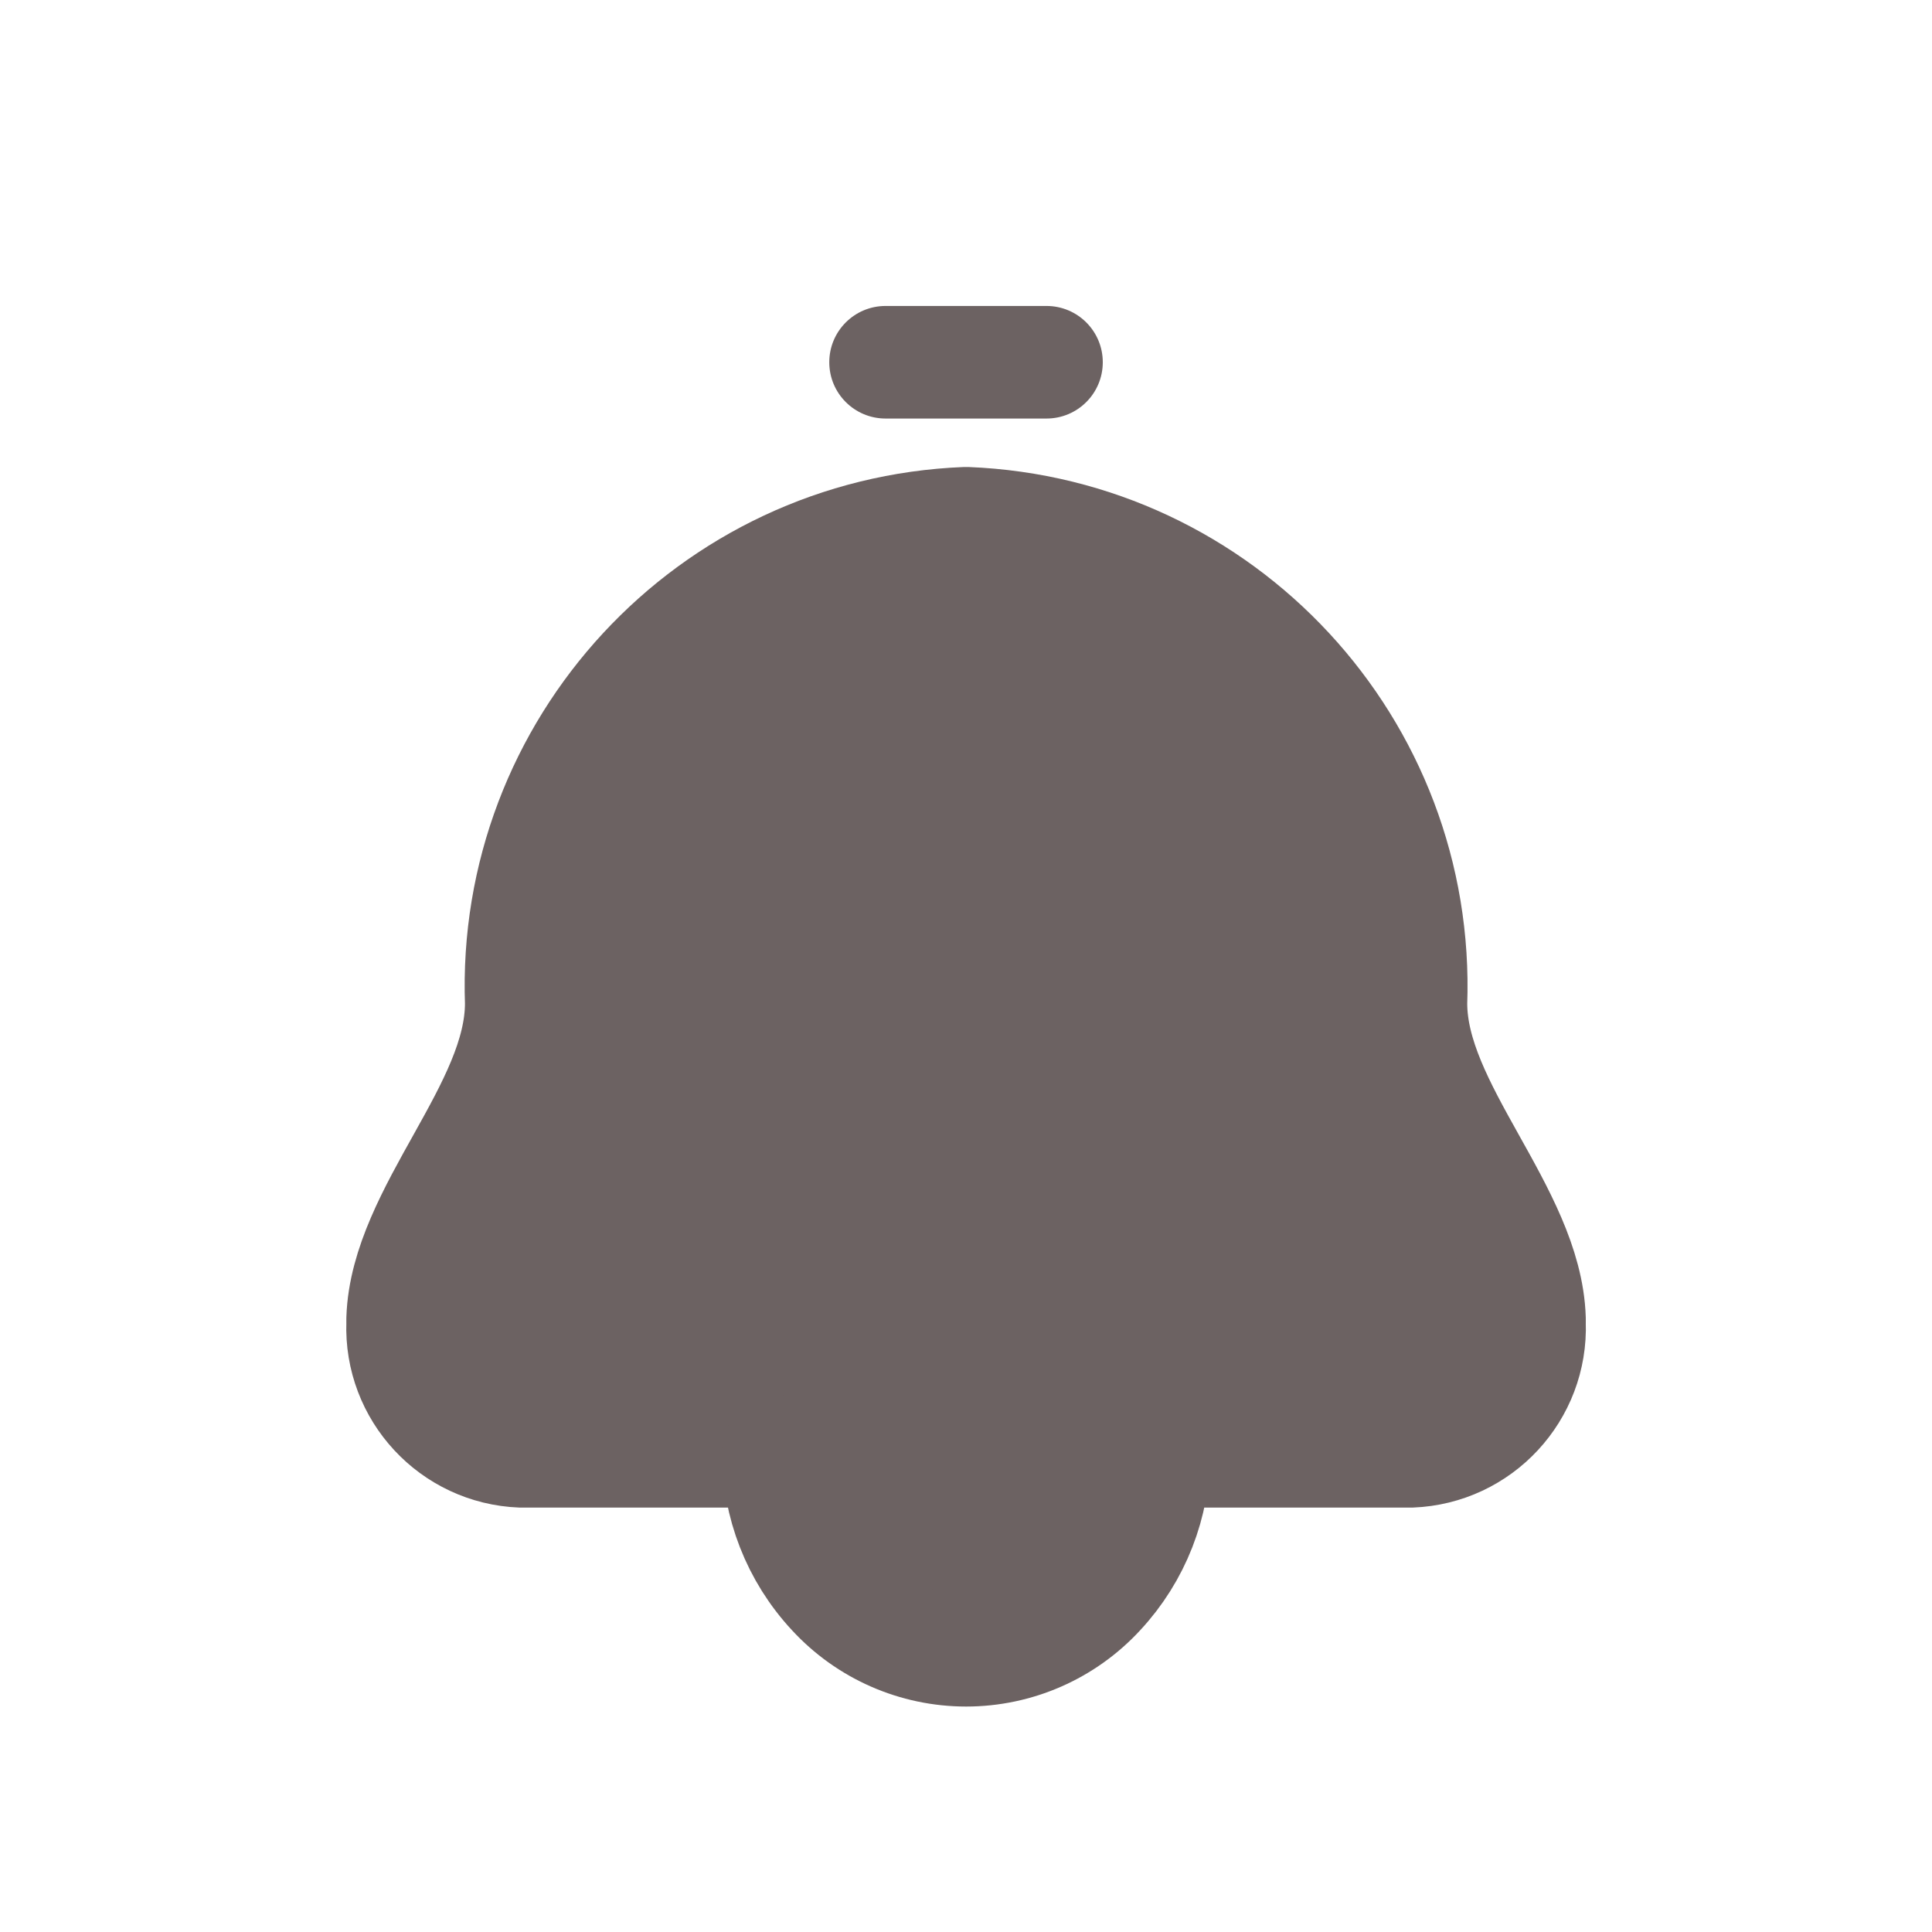
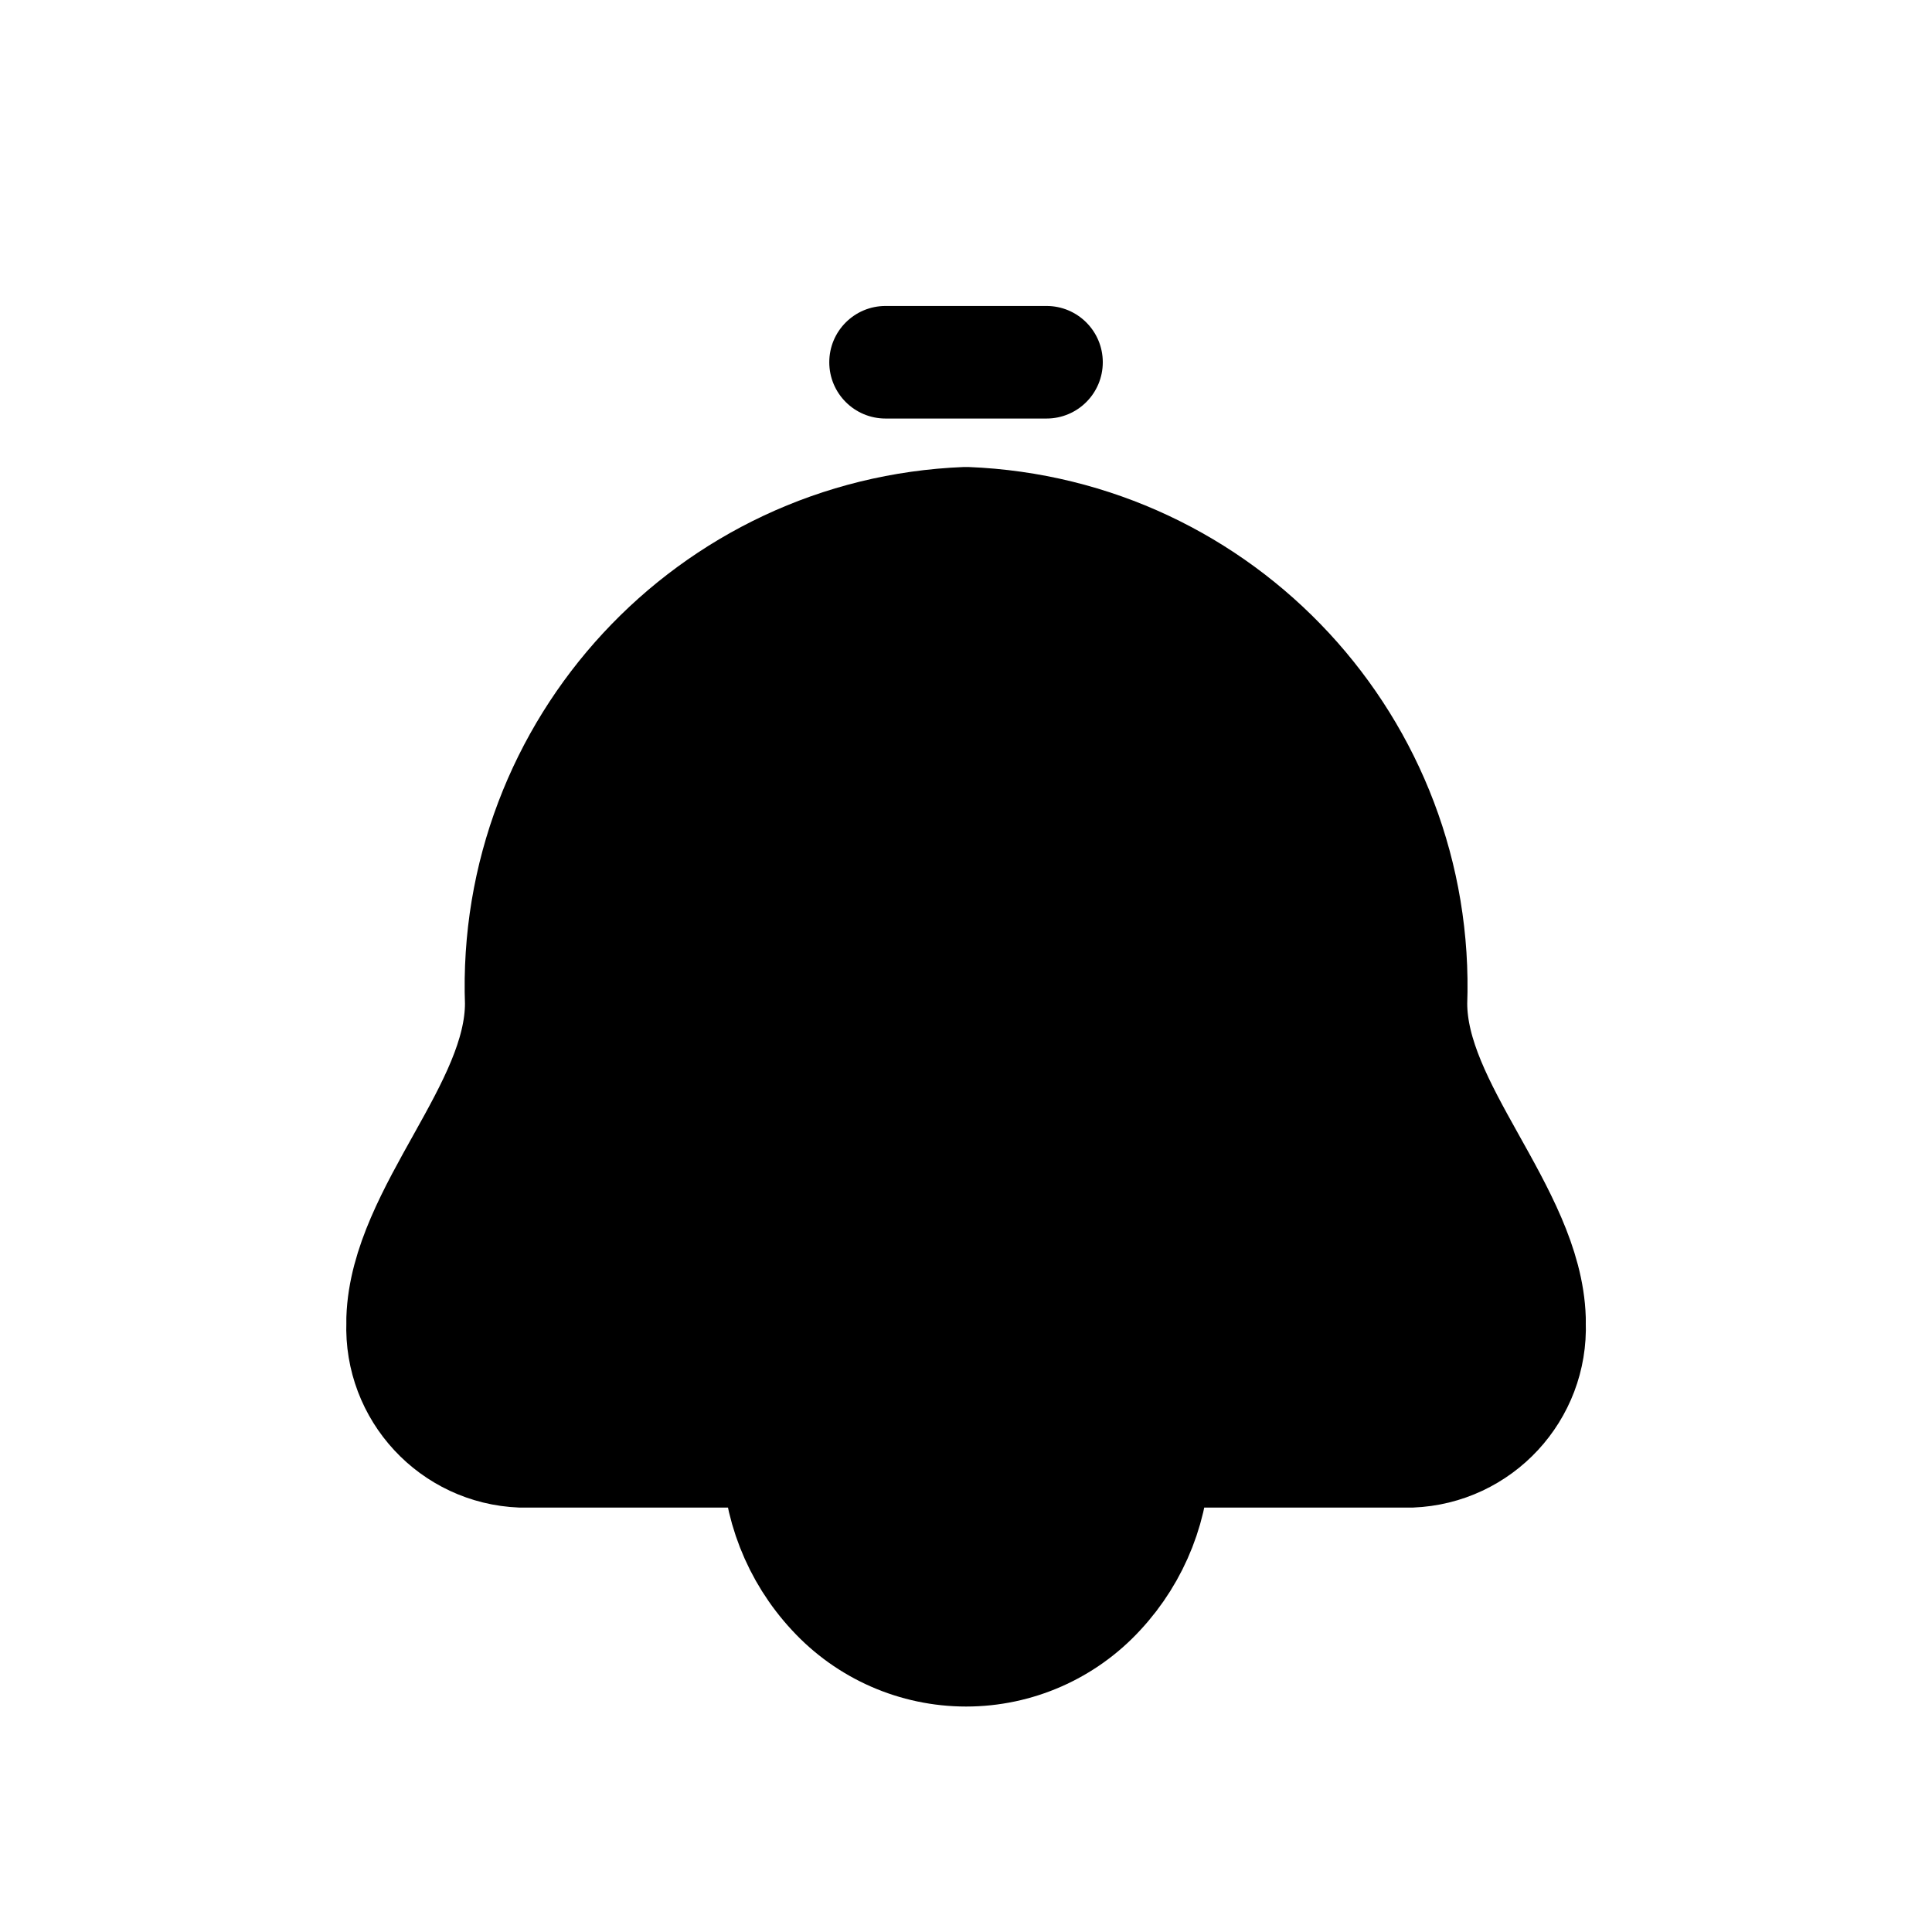
- <svg xmlns="http://www.w3.org/2000/svg" width="30" height="30" viewBox="0 0 30 30" fill="none">
-   <path fill-rule="evenodd" clip-rule="evenodd" d="M8.094 15.579C7.949 11.615 11.039 8.281 15.002 8.125C18.965 8.281 22.054 11.615 21.909 15.579C21.909 17.225 23.698 18.829 23.75 20.479C23.75 20.502 23.75 20.525 23.75 20.549C23.789 21.606 22.965 22.495 21.908 22.536H17.918C17.922 23.346 17.616 24.127 17.064 24.72C16.533 25.297 15.786 25.625 15.002 25.625C14.218 25.625 13.47 25.297 12.939 24.72C12.387 24.127 12.082 23.346 12.085 22.536H8.094C7.037 22.495 6.213 21.606 6.252 20.549C6.252 20.525 6.252 20.502 6.252 20.479C6.306 18.834 8.094 17.226 8.094 15.579Z" fill="#6C6262" stroke="#6C6262" stroke-width="1.748" stroke-linecap="round" stroke-linejoin="round" />
-   <path d="M12.085 21.662C11.603 21.662 11.212 22.053 11.212 22.536C11.212 23.019 11.603 23.41 12.085 23.41V22.536V21.662ZM17.918 23.41C18.401 23.41 18.792 23.019 18.792 22.536C18.792 22.053 18.401 21.662 17.918 21.662V22.536V23.41ZM16.25 6.499C16.733 6.499 17.124 6.108 17.124 5.625C17.124 5.142 16.733 4.751 16.25 4.751V5.625V6.499ZM13.751 4.751C13.268 4.751 12.877 5.142 12.877 5.625C12.877 6.108 13.268 6.499 13.751 6.499V5.625V4.751ZM12.085 22.536V23.41H17.918V22.536V21.662H12.085V22.536ZM16.25 5.625V4.751H13.751V5.625V6.499H16.25V5.625Z" fill="#6C6262" />
+ <svg xmlns="http://www.w3.org/2000/svg" width="1em" height="1em" viewBox="0 0 30 30" fill="none">
+   <path fill-rule="evenodd" clip-rule="evenodd" d="M8.094 15.579C7.949 11.615 11.039 8.281 15.002 8.125C18.965 8.281 22.054 11.615 21.909 15.579C21.909 17.225 23.698 18.829 23.75 20.479C23.75 20.502 23.75 20.525 23.75 20.549C23.789 21.606 22.965 22.495 21.908 22.536H17.918C17.922 23.346 17.616 24.127 17.064 24.72C16.533 25.297 15.786 25.625 15.002 25.625C14.218 25.625 13.47 25.297 12.939 24.72C12.387 24.127 12.082 23.346 12.085 22.536H8.094C7.037 22.495 6.213 21.606 6.252 20.549C6.252 20.525 6.252 20.502 6.252 20.479C6.306 18.834 8.094 17.226 8.094 15.579Z" fill="currentColor" stroke="currentColor" stroke-width="1.748" stroke-linecap="round" stroke-linejoin="round" />
+   <path d="M12.085 21.662C11.603 21.662 11.212 22.053 11.212 22.536C11.212 23.019 11.603 23.41 12.085 23.41V22.536V21.662ZM17.918 23.41C18.401 23.41 18.792 23.019 18.792 22.536C18.792 22.053 18.401 21.662 17.918 21.662V22.536V23.41ZM16.25 6.499C16.733 6.499 17.124 6.108 17.124 5.625C17.124 5.142 16.733 4.751 16.25 4.751V5.625V6.499ZM13.751 4.751C13.268 4.751 12.877 5.142 12.877 5.625C12.877 6.108 13.268 6.499 13.751 6.499V5.625V4.751ZM12.085 22.536V23.41H17.918V22.536V21.662H12.085V22.536ZM16.25 5.625V4.751H13.751V5.625V6.499H16.25V5.625Z" fill="currentColor" />
</svg>
